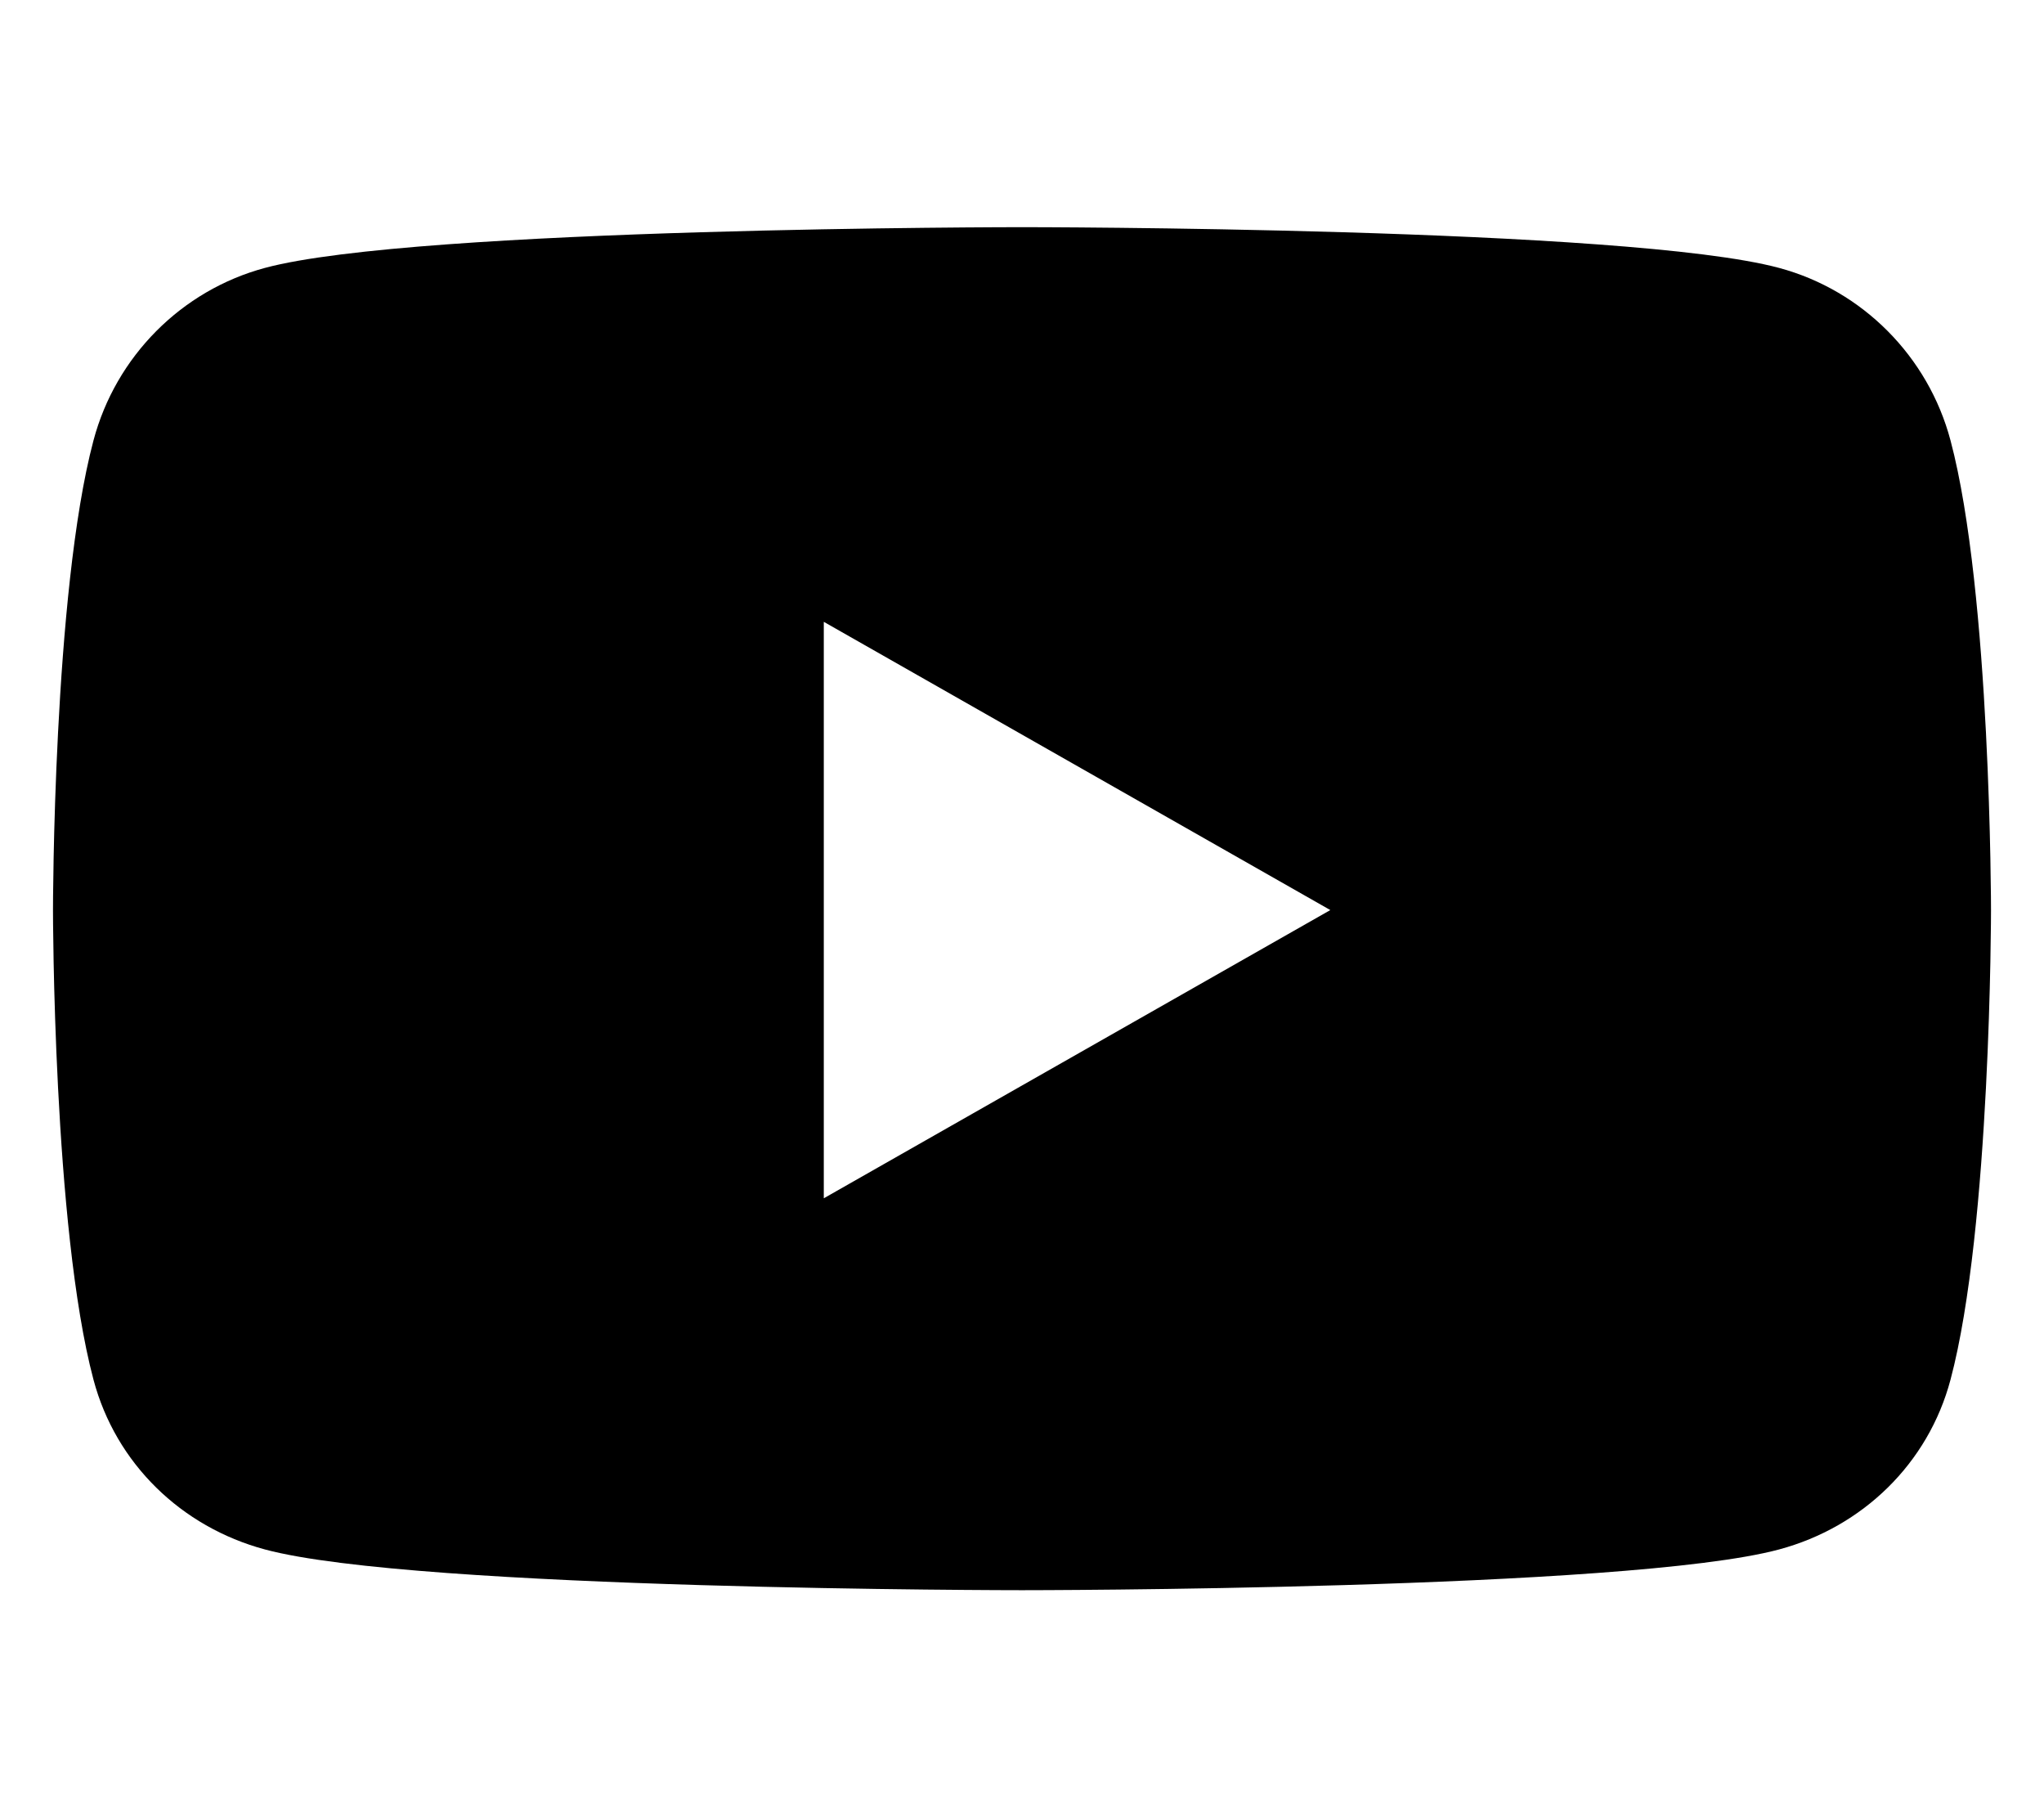
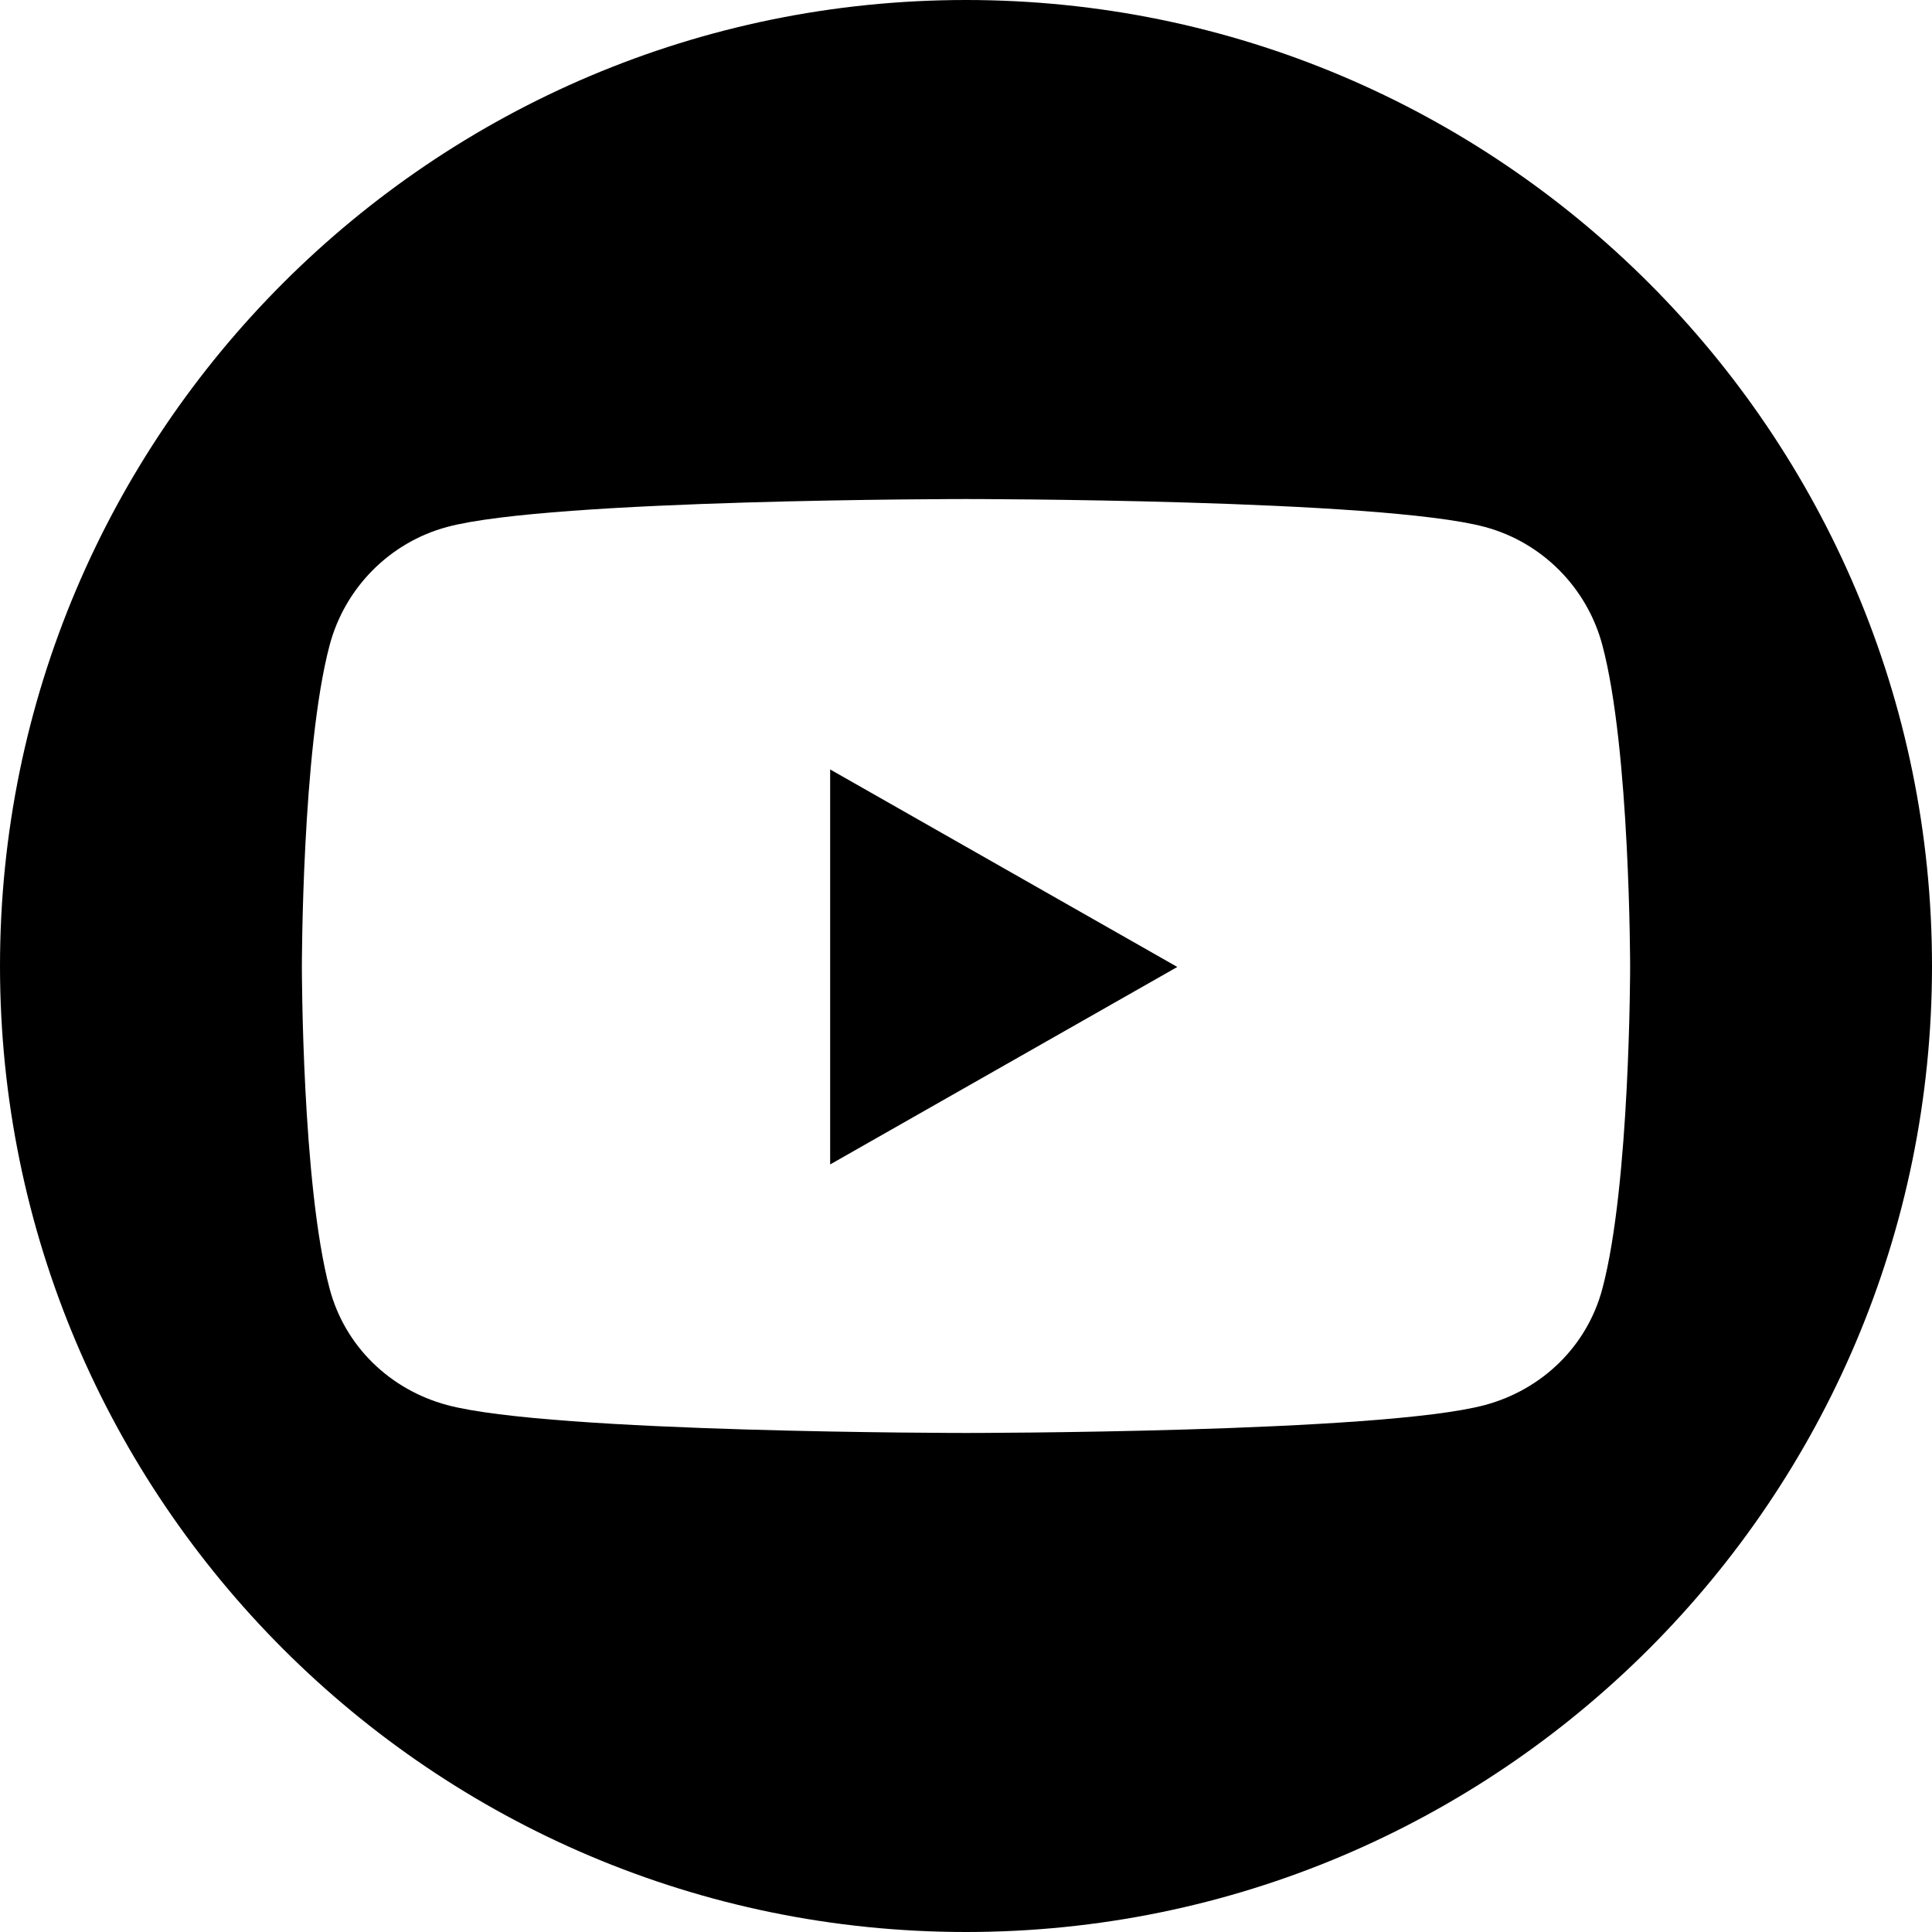
- <svg xmlns="http://www.w3.org/2000/svg" viewBox="0 0 576 512">
-   <path d="M549.655 124.083c-6.281-23.65-24.787-42.276-48.284-48.597C458.781 64 288 64 288 64S117.22 64 74.629 75.486c-23.497 6.322-42.003 24.947-48.284 48.597-11.412 42.867-11.412 132.305-11.412 132.305s0 89.438 11.412 132.305c6.281 23.65 24.787 41.5 48.284 47.821C117.22 448 288 448 288 448s170.78 0 213.371-11.486c23.497-6.321 42.003-24.171 48.284-47.821 11.412-42.867 11.412-132.305 11.412-132.305s0-89.438-11.412-132.305zm-317.51 213.508V175.185l142.739 81.205-142.739 81.201z" />
+ <svg xmlns="http://www.w3.org/2000/svg" width="100%" height="100%" viewBox="0 0 400 400" version="1.1" xml:space="preserve" style="fill-rule:evenodd;clip-rule:evenodd;stroke-linejoin:round;stroke-miterlimit:2;">
+   <g transform="matrix(1,0,0,1,-83.5766,-59.0012)">
+     <path d="M283.577,59.001C393.96,59.001 483.577,148.618 483.577,259.001C483.577,369.384 393.96,459.001 283.577,459.001C173.194,459.001 83.577,369.384 83.577,259.001C83.577,148.618 173.194,59.001 283.577,59.001ZM415.33,192.576C412.167,180.667 402.849,171.288 391.017,168.105C369.572,162.322 283.577,162.322 283.577,162.322C283.577,162.322 197.582,162.322 176.136,168.105C164.304,171.289 154.986,180.667 151.823,192.576C146.077,214.161 146.077,259.197 146.077,259.197C146.077,259.197 146.077,304.232 151.823,325.817C154.986,337.726 164.304,346.714 176.136,349.897C197.582,355.681 283.577,355.681 283.577,355.681C283.577,355.681 369.571,355.681 391.017,349.897C402.849,346.714 412.167,337.726 415.33,325.817C421.077,304.232 421.077,259.197 421.077,259.197C421.077,259.197 421.077,214.161 415.33,192.576ZM255.451,300.085L255.451,218.308L327.326,259.198L255.451,300.085Z" />
+   </g>
</svg>
